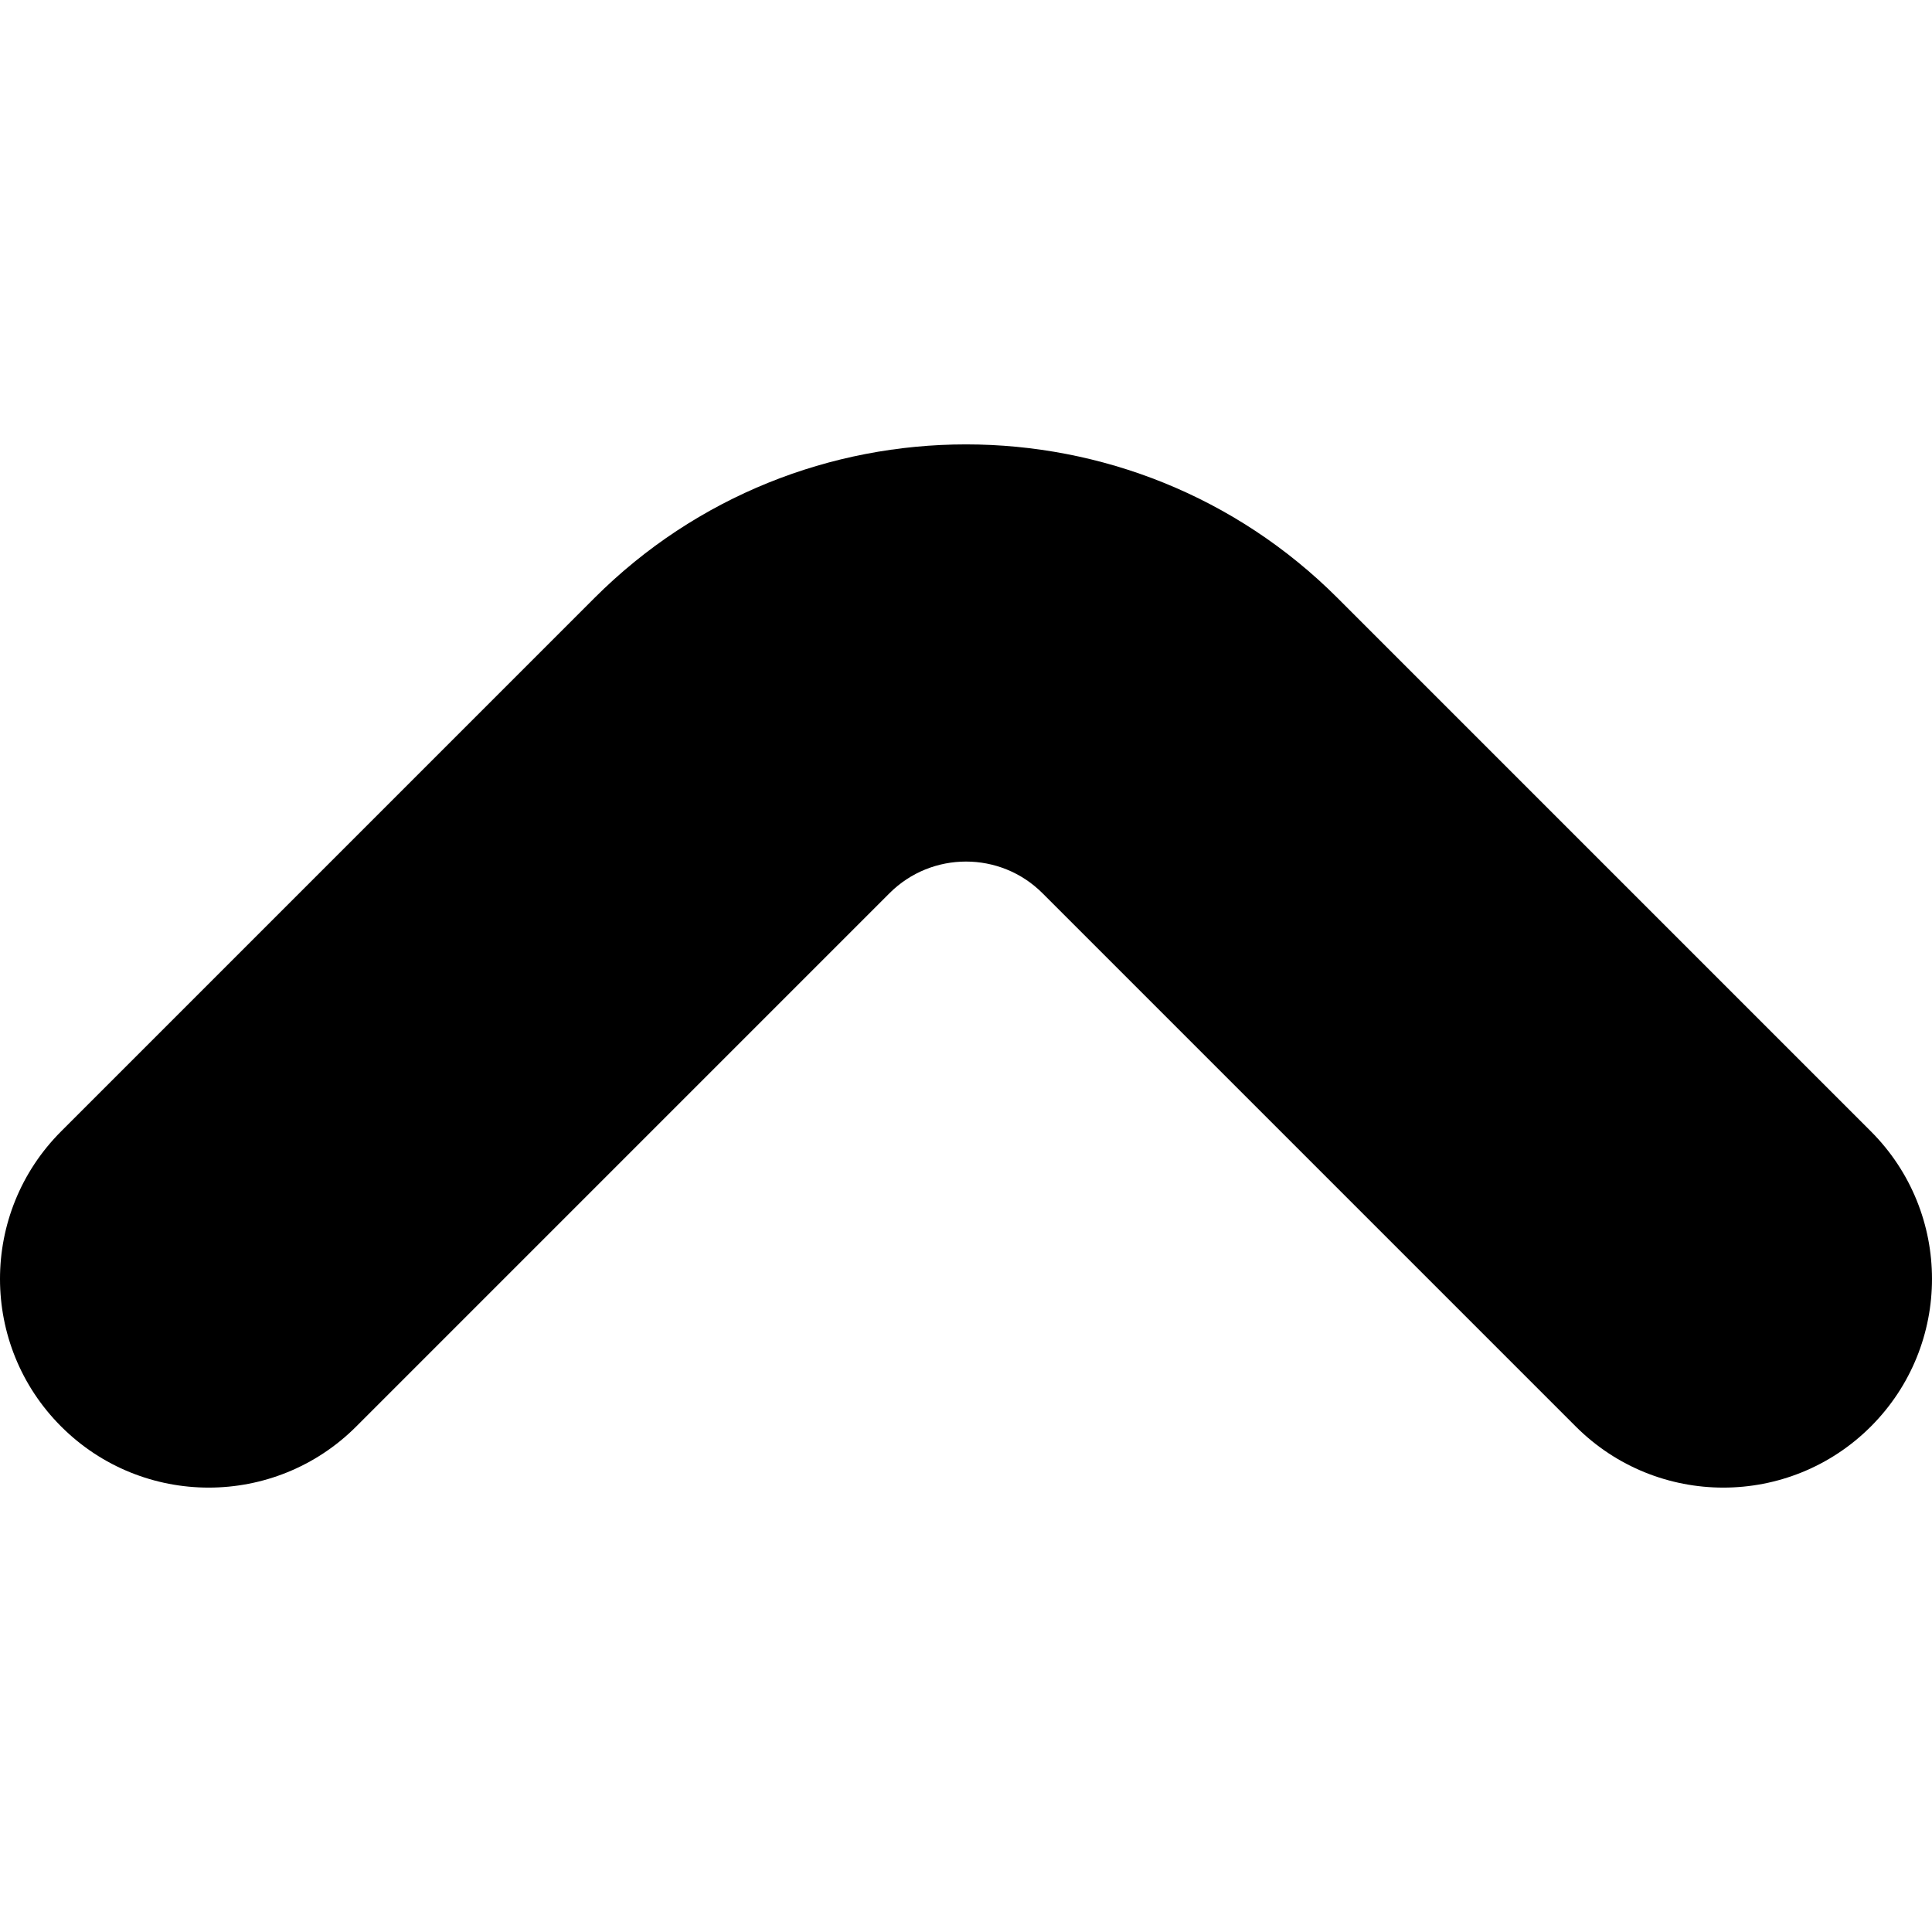
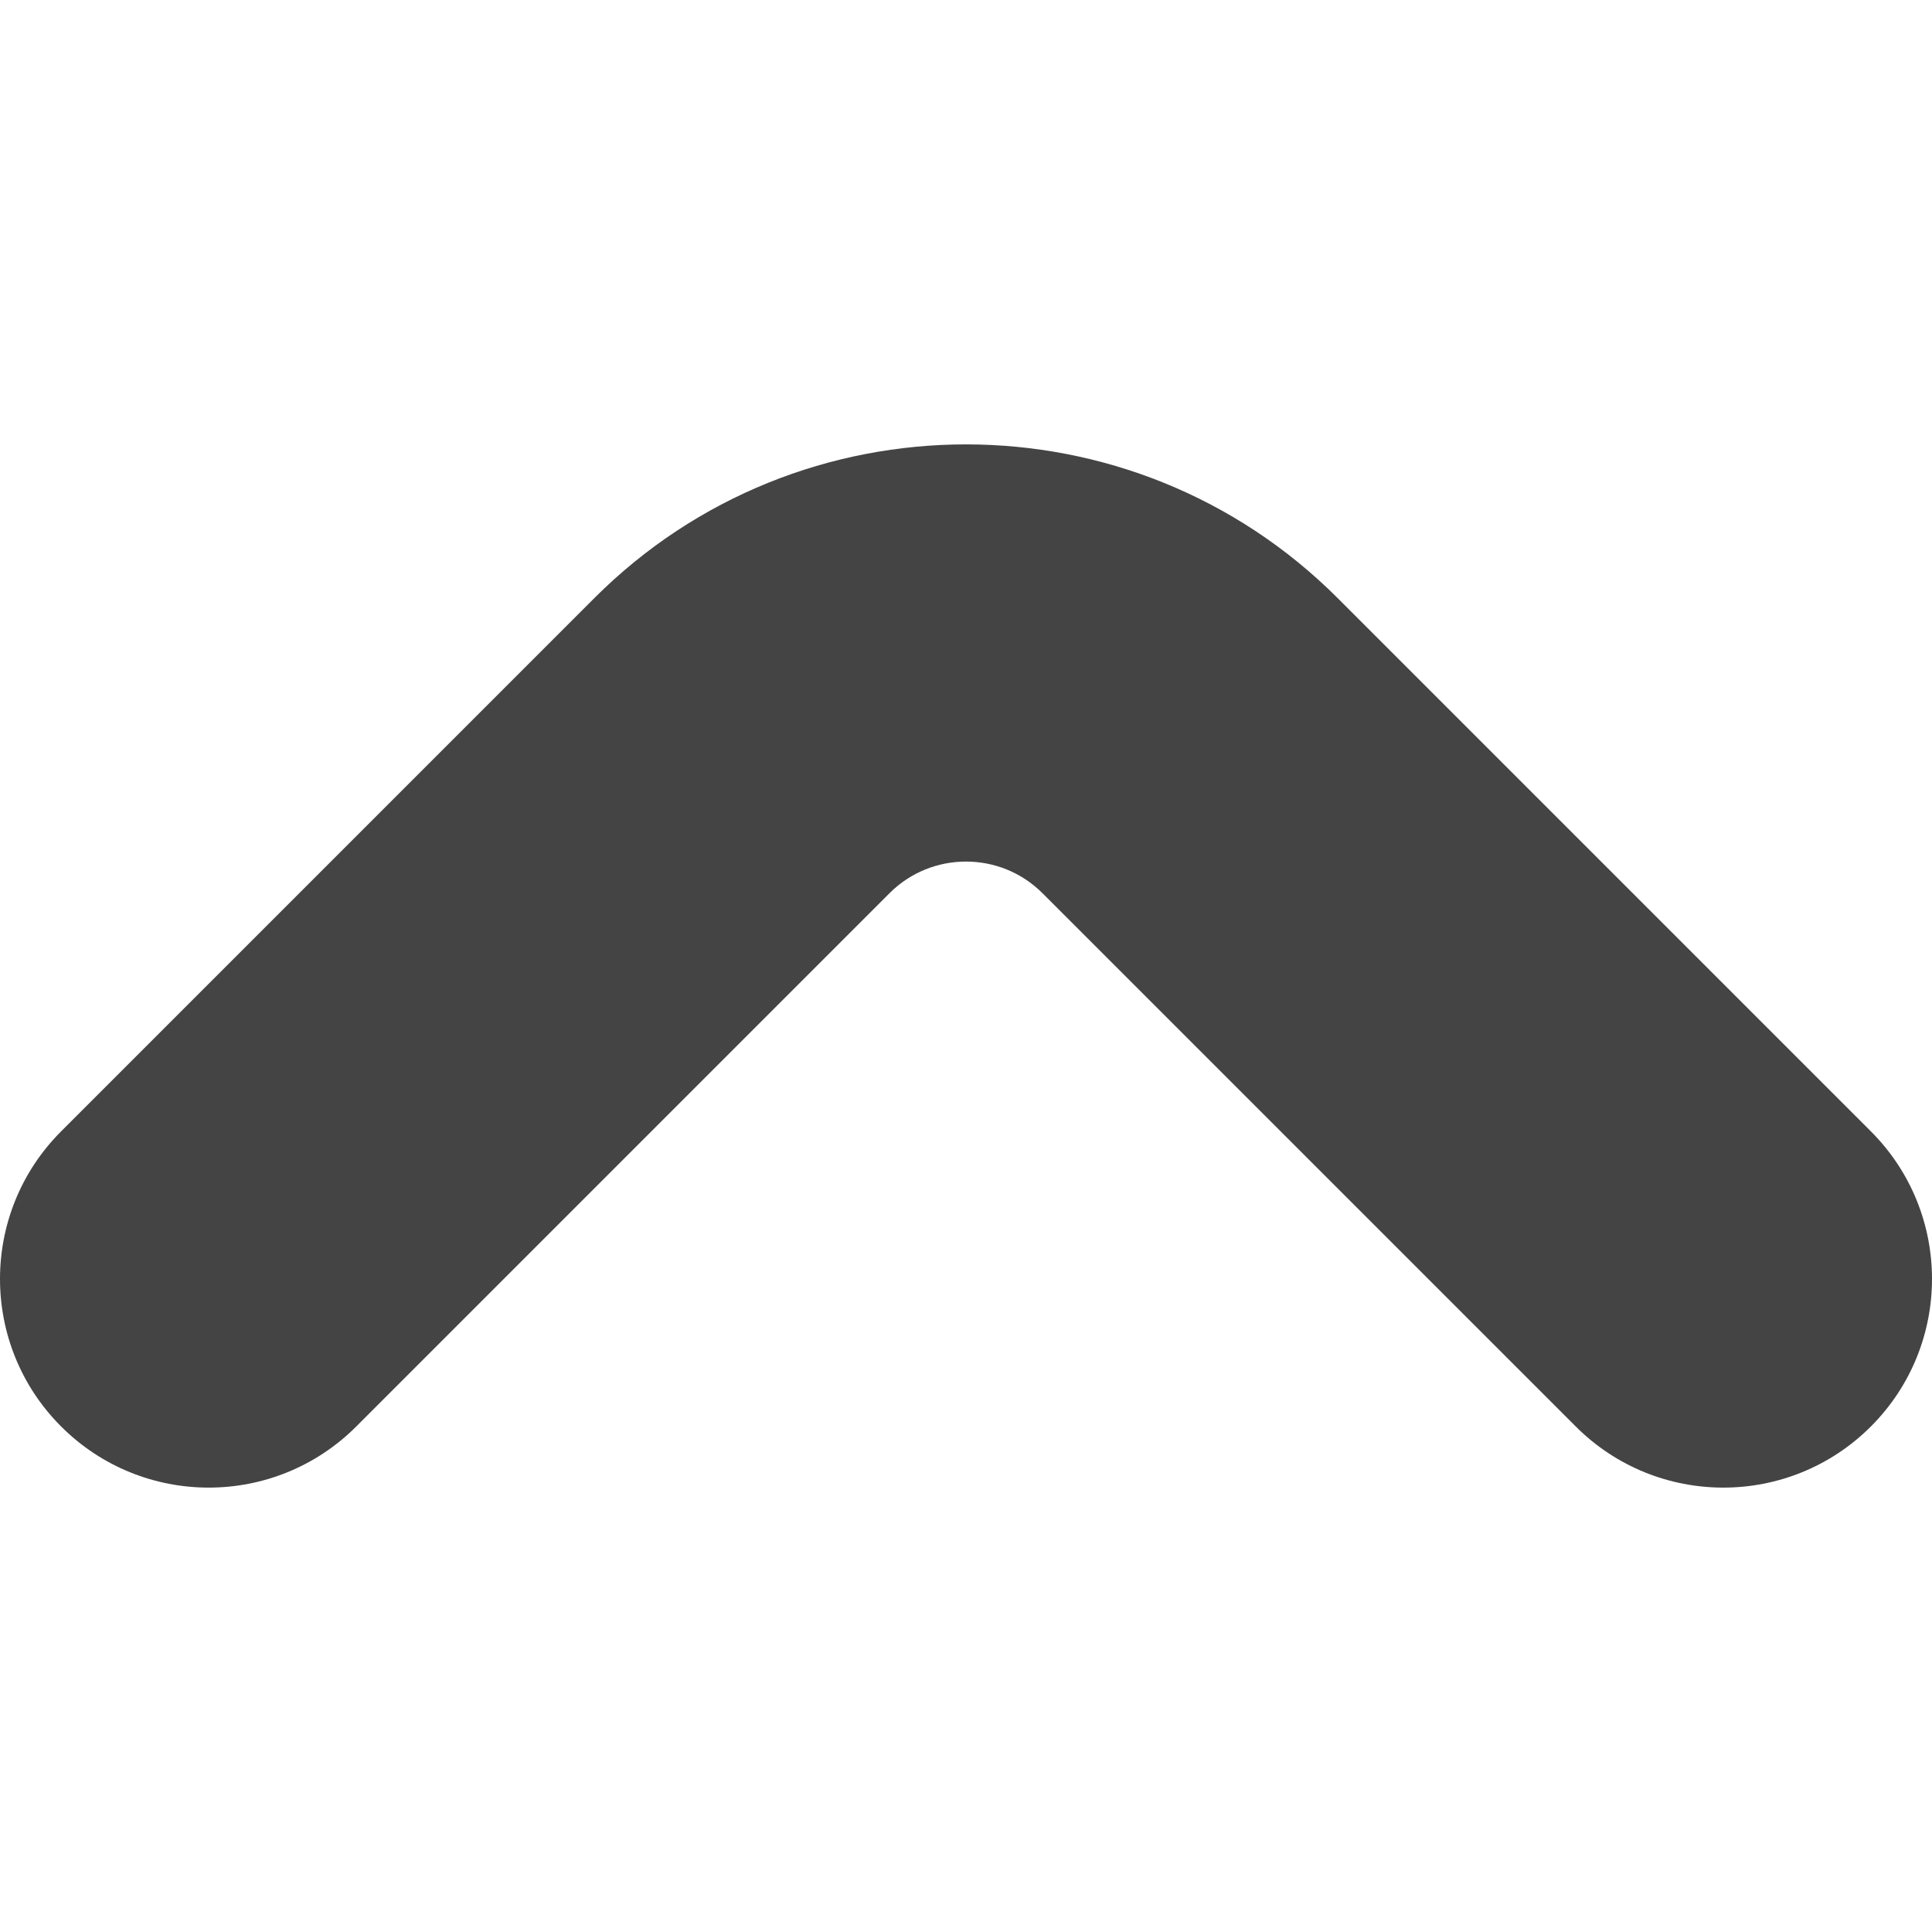
<svg xmlns="http://www.w3.org/2000/svg" version="1.1" width="512" height="512" x="0" y="0" viewBox="0 0 612.002 612.002" style="enable-background:new 0 0 512 512" xml:space="preserve" class="">
  <g>
    <g>
      <g>
-         <path d="M592.639,358.376L423.706,189.439c-64.904-64.892-170.509-64.892-235.421,0.005L19.363,358.379    c-25.817,25.817-25.817,67.674,0,93.489c25.817,25.817,67.679,25.819,93.491-0.002l168.92-168.927    c13.354-13.357,35.092-13.361,48.444-0.005l168.93,168.932c12.91,12.907,29.825,19.365,46.747,19.365    c16.915,0,33.835-6.455,46.747-19.365C618.456,426.051,618.456,384.193,592.639,358.376z" fill="#000000" data-original="#000000" class="" />
+         <path d="M592.639,358.376L423.706,189.439c-64.904-64.892-170.509-64.892-235.421,0.005L19.363,358.379    c-25.817,25.817-25.817,67.674,0,93.489c25.817,25.817,67.679,25.819,93.491-0.002l168.92-168.927    c13.354-13.357,35.092-13.361,48.444-0.005l168.93,168.932c12.91,12.907,29.825,19.365,46.747,19.365    c16.915,0,33.835-6.455,46.747-19.365C618.456,426.051,618.456,384.193,592.639,358.376z" fill="#444" data-original="#444" class="" />
      </g>
    </g>
    <g>
</g>
    <g>
</g>
    <g>
</g>
    <g>
</g>
    <g>
</g>
    <g>
</g>
    <g>
</g>
    <g>
</g>
    <g>
</g>
    <g>
</g>
    <g>
</g>
    <g>
</g>
    <g>
</g>
    <g>
</g>
    <g>
</g>
  </g>
</svg>
